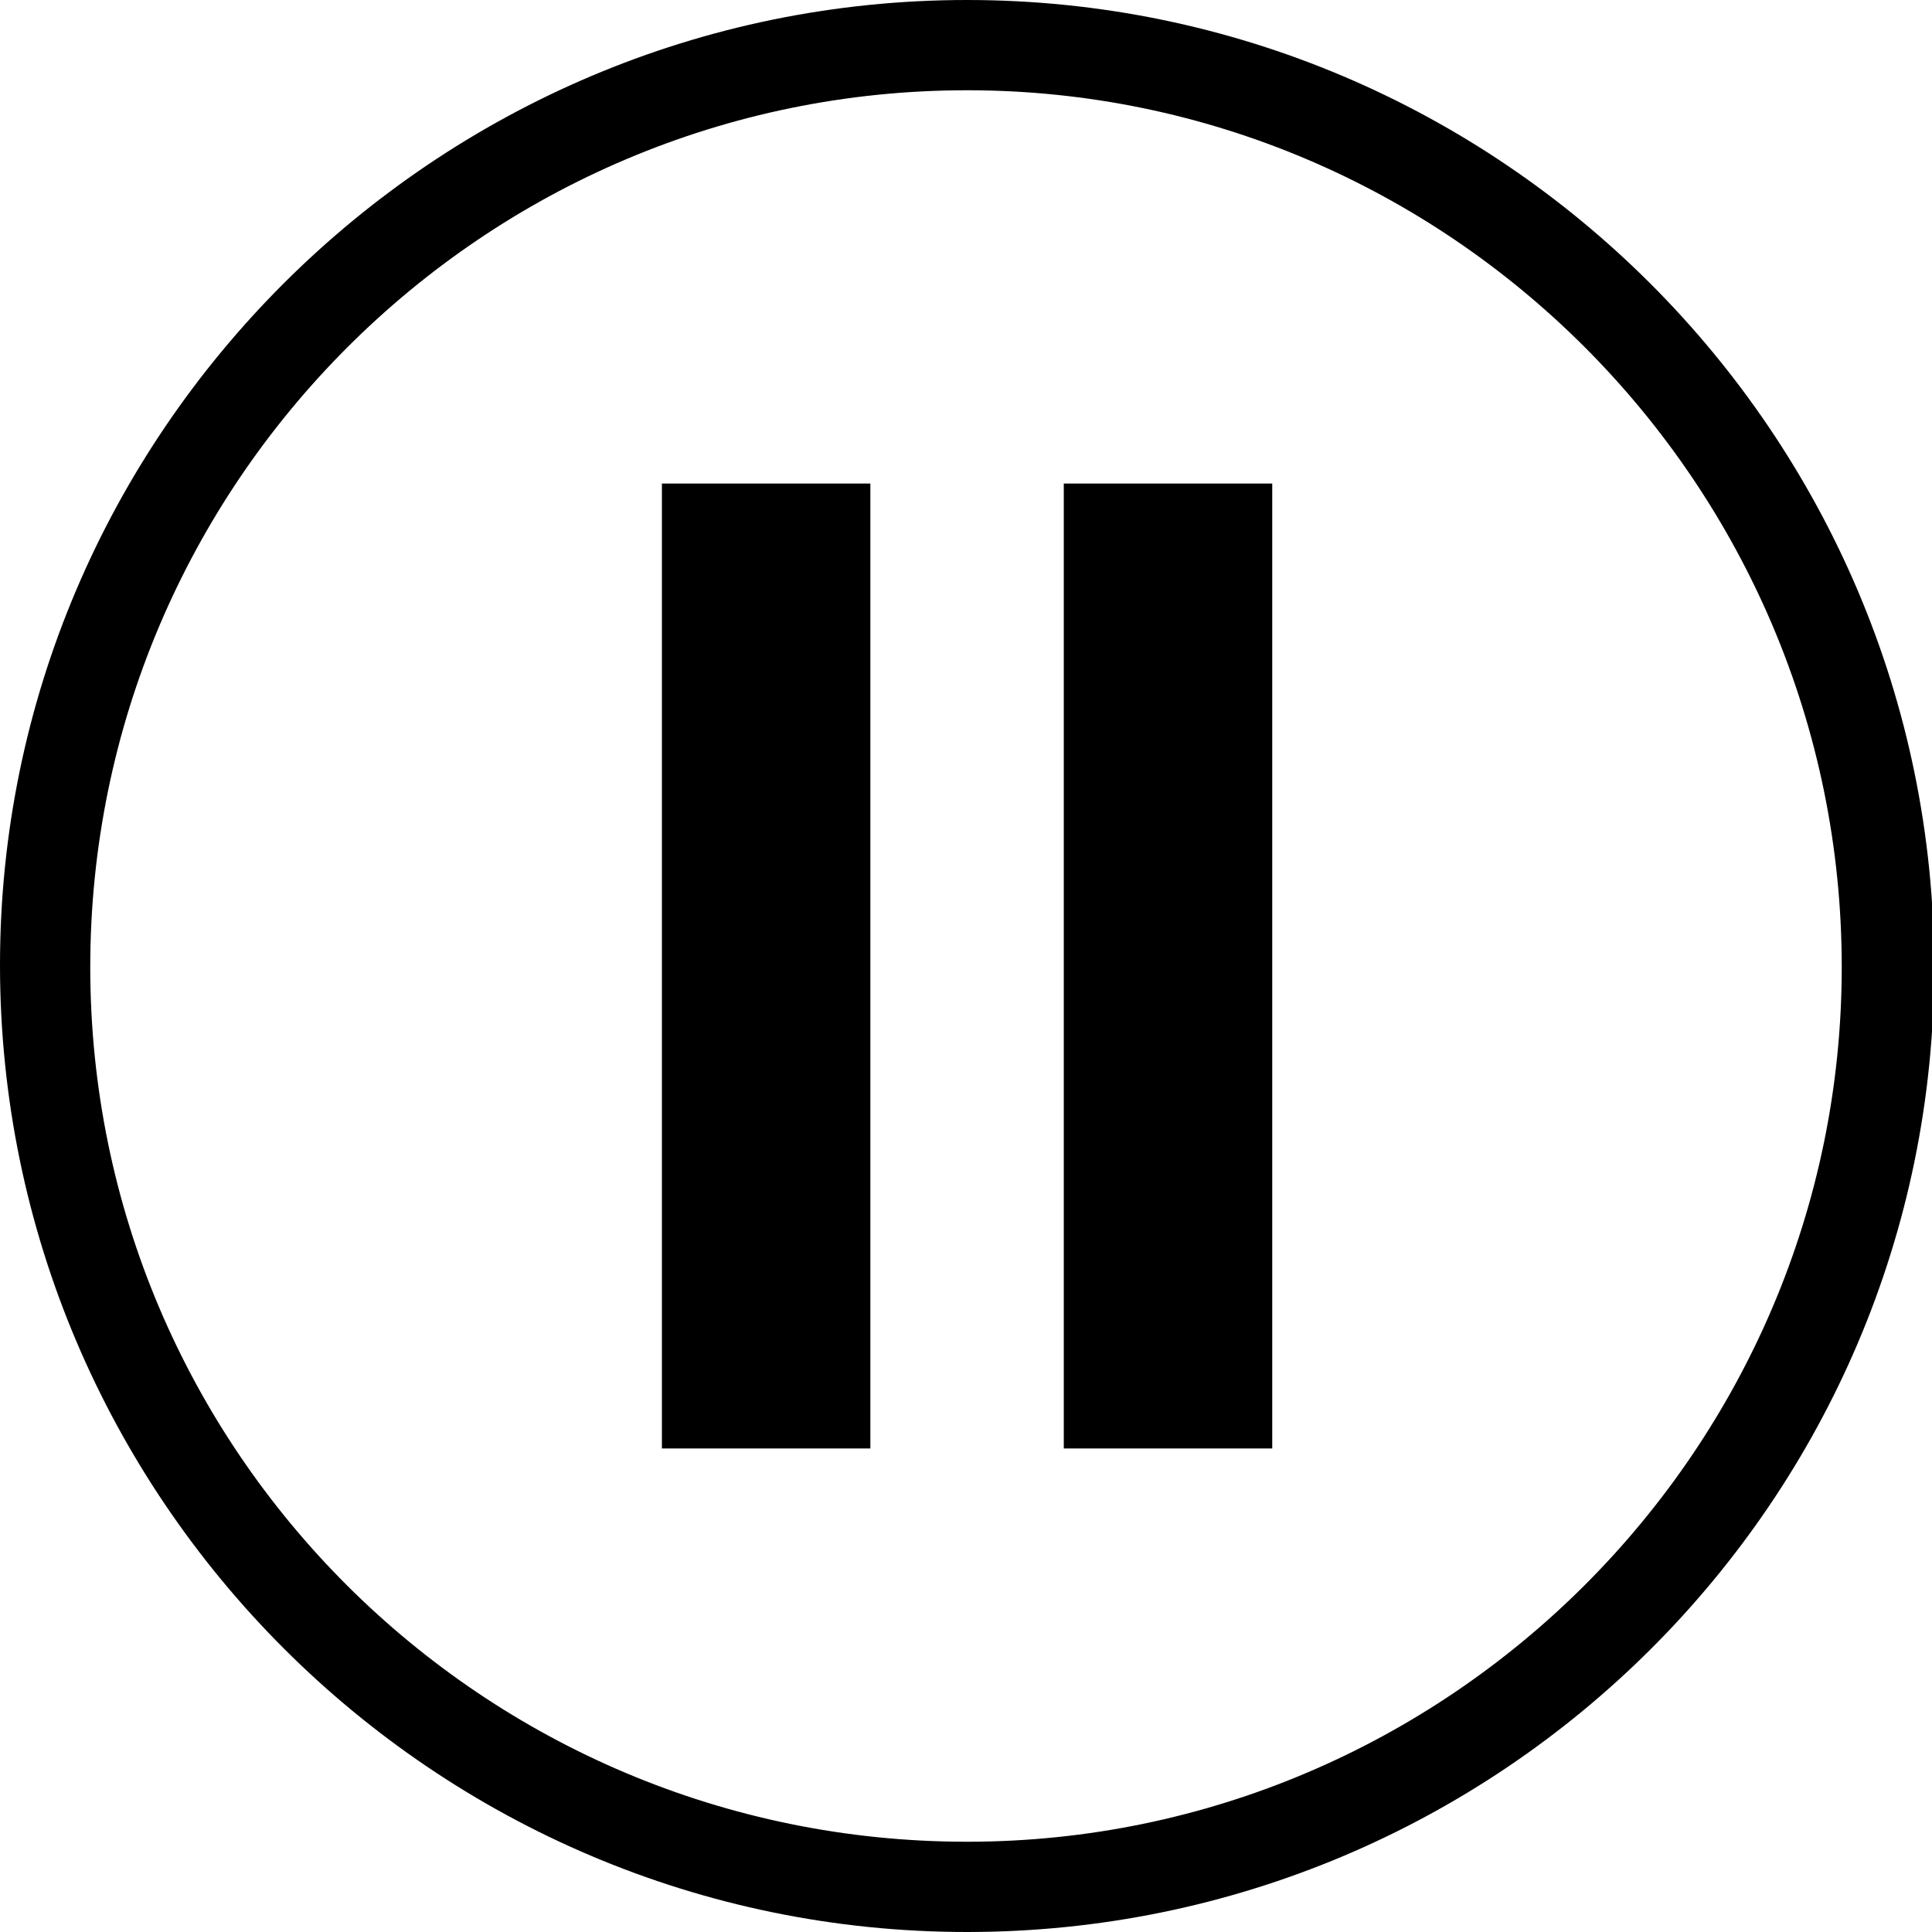
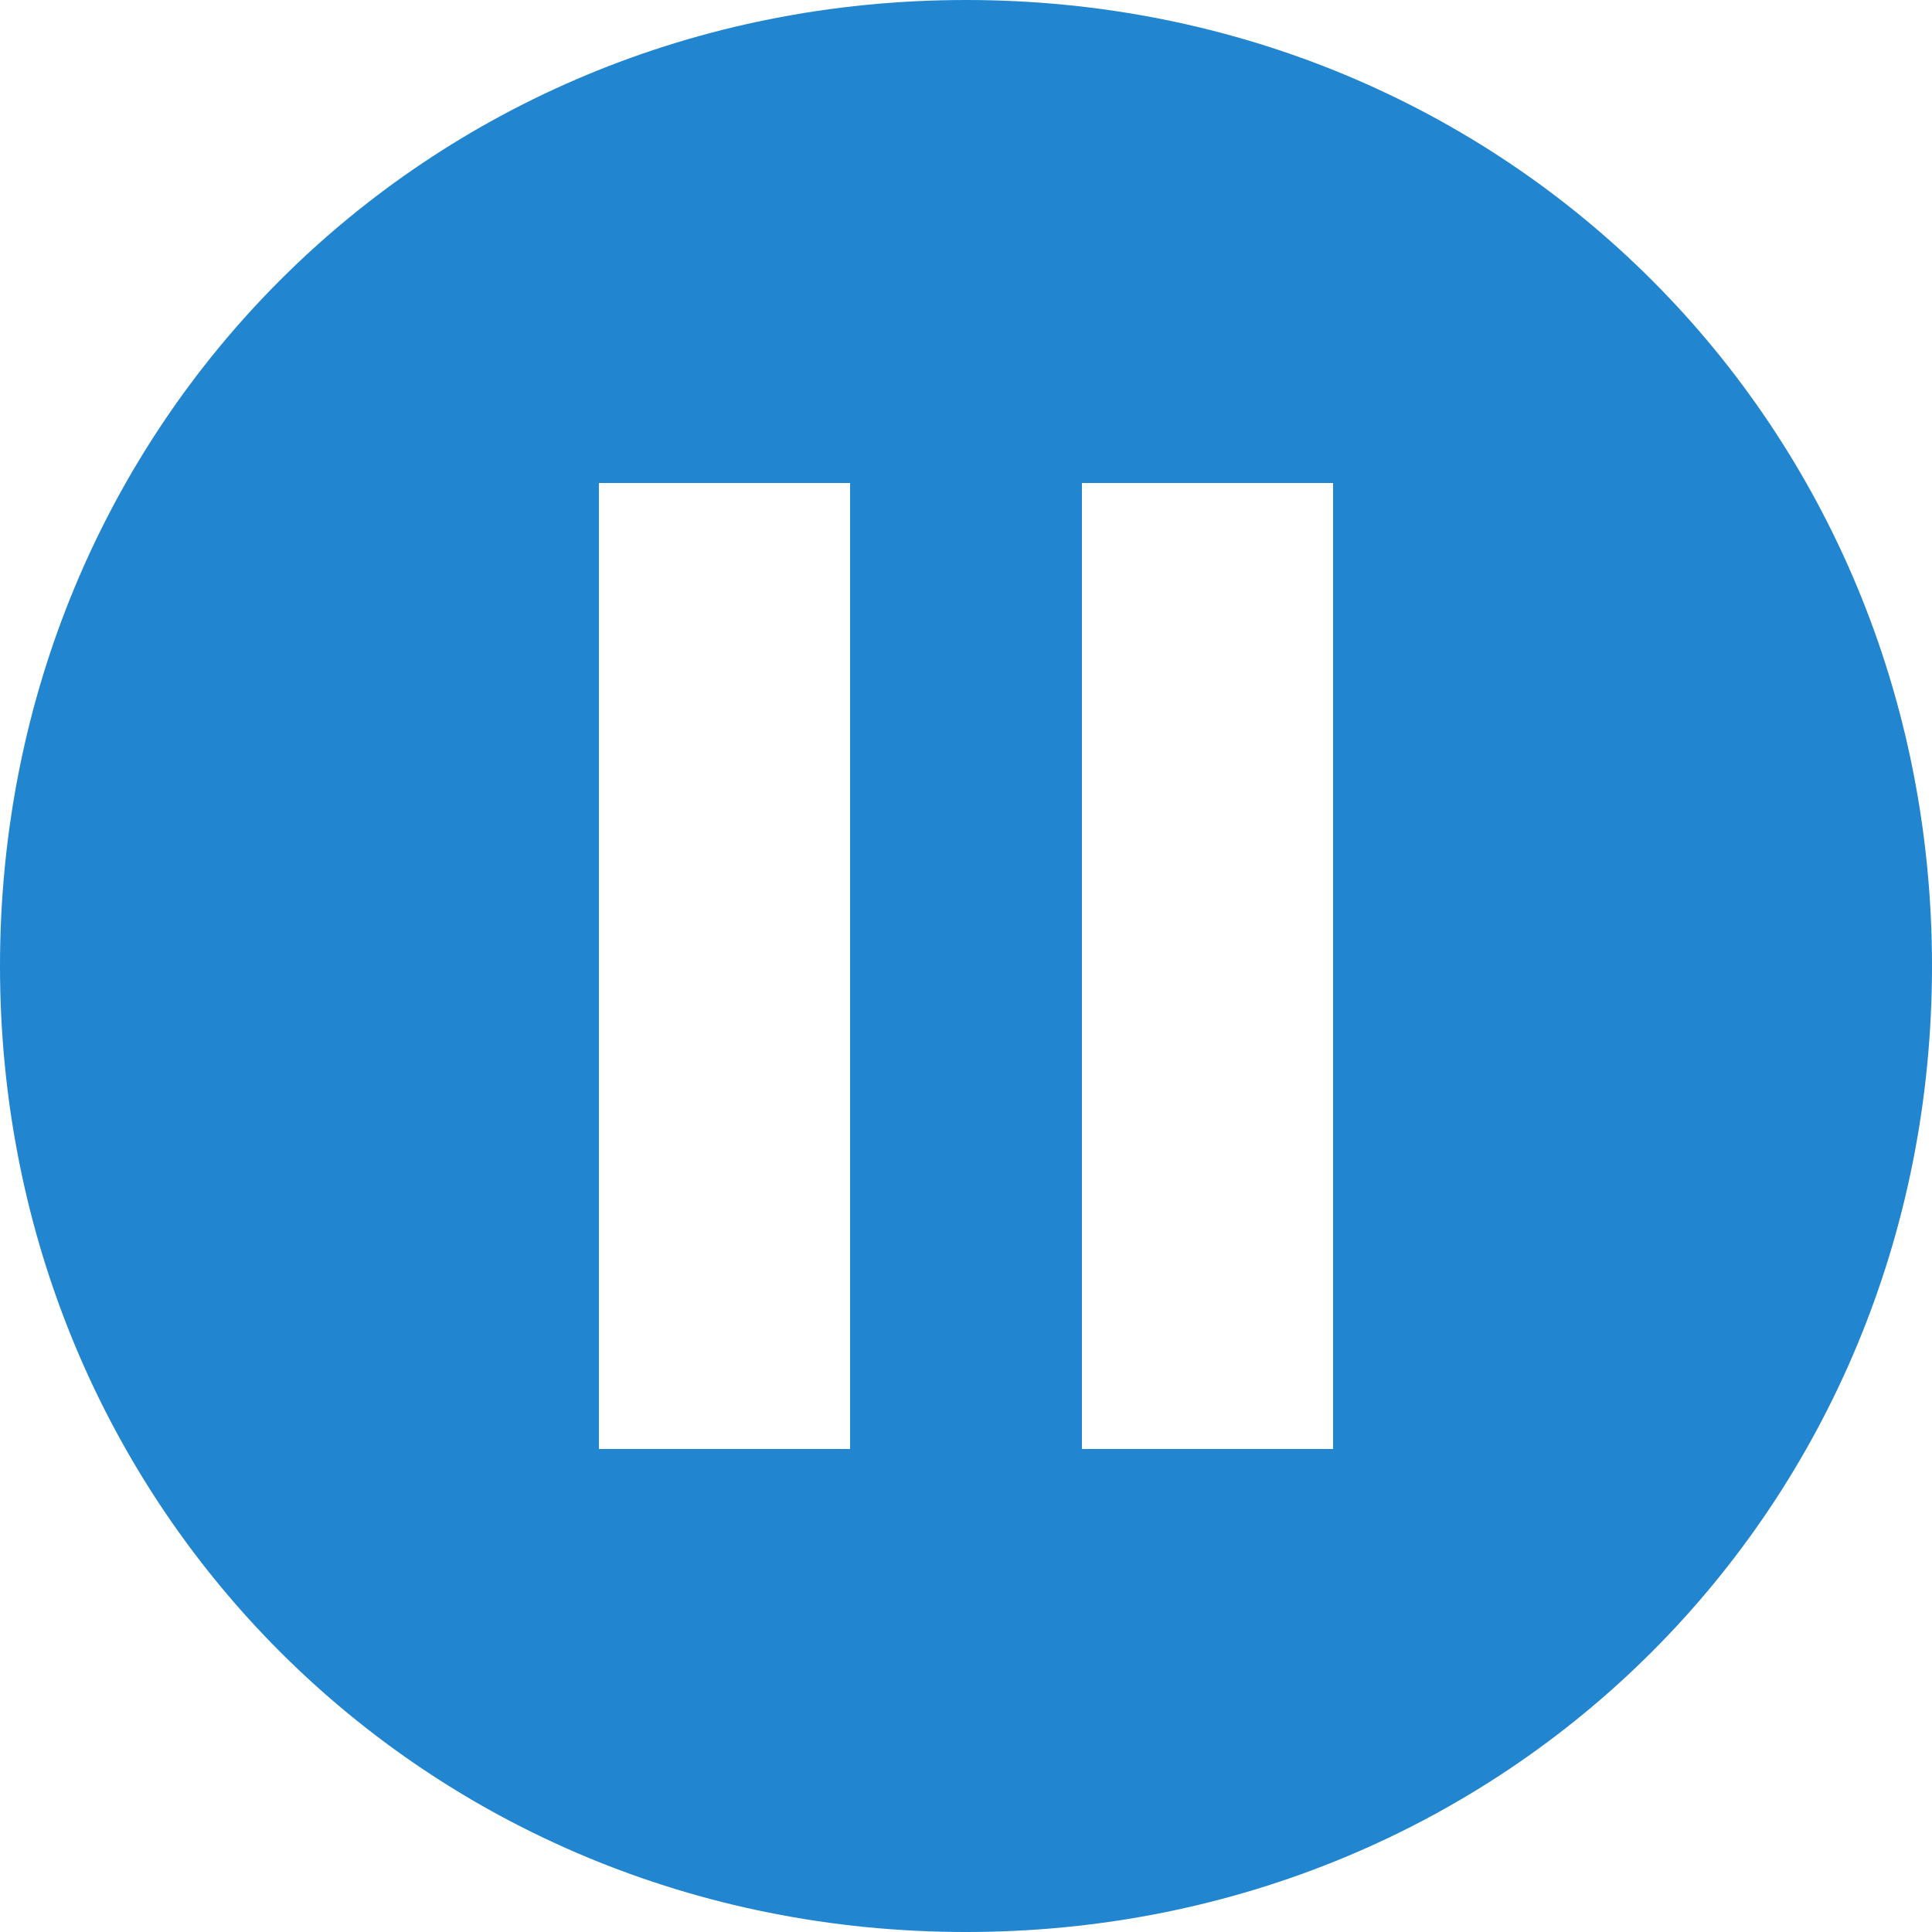
- <svg xmlns="http://www.w3.org/2000/svg" version="1.1" x="0px" y="0px" viewBox="0 0 89.9 89.9" style="enable-background:new 0 0 89.9 89.9;" xml:space="preserve">
-   <g>
-     <path d="M45,89.9c-24.8,0-45-20.2-45-45C0,20.2,20.2,0,45,0s45,20.2,45,45S69.8,89.9,45,89.9z M45,4.2C22.5,4.2,4.2,22.5,4.2,45   S22.5,85.7,45,85.7c22.4,0,40.7-18.3,40.7-40.7C85.7,22.5,67.4,4.2,45,4.2z" />
-     <rect x="49.5" y="22.5" width="9.7" height="44.9" />
-     <rect x="30.8" y="22.5" width="9.7" height="44.9" />
-   </g>
+ <svg xmlns="http://www.w3.org/2000/svg" version="1.1" x="0px" y="0px" viewBox="0 0 100 100" style="enable-background:new 0 0 100 100;" xml:space="preserve">
+   <path fill="#2185d0" d="M50,0C22,0,0,22,0,50s22,50,50,50s50-22,50-50S78,0,50,0z M44,75L44,75H31V50V25h13V75z M69,75L69,75H56V50V25h13V75z" />
</svg>
